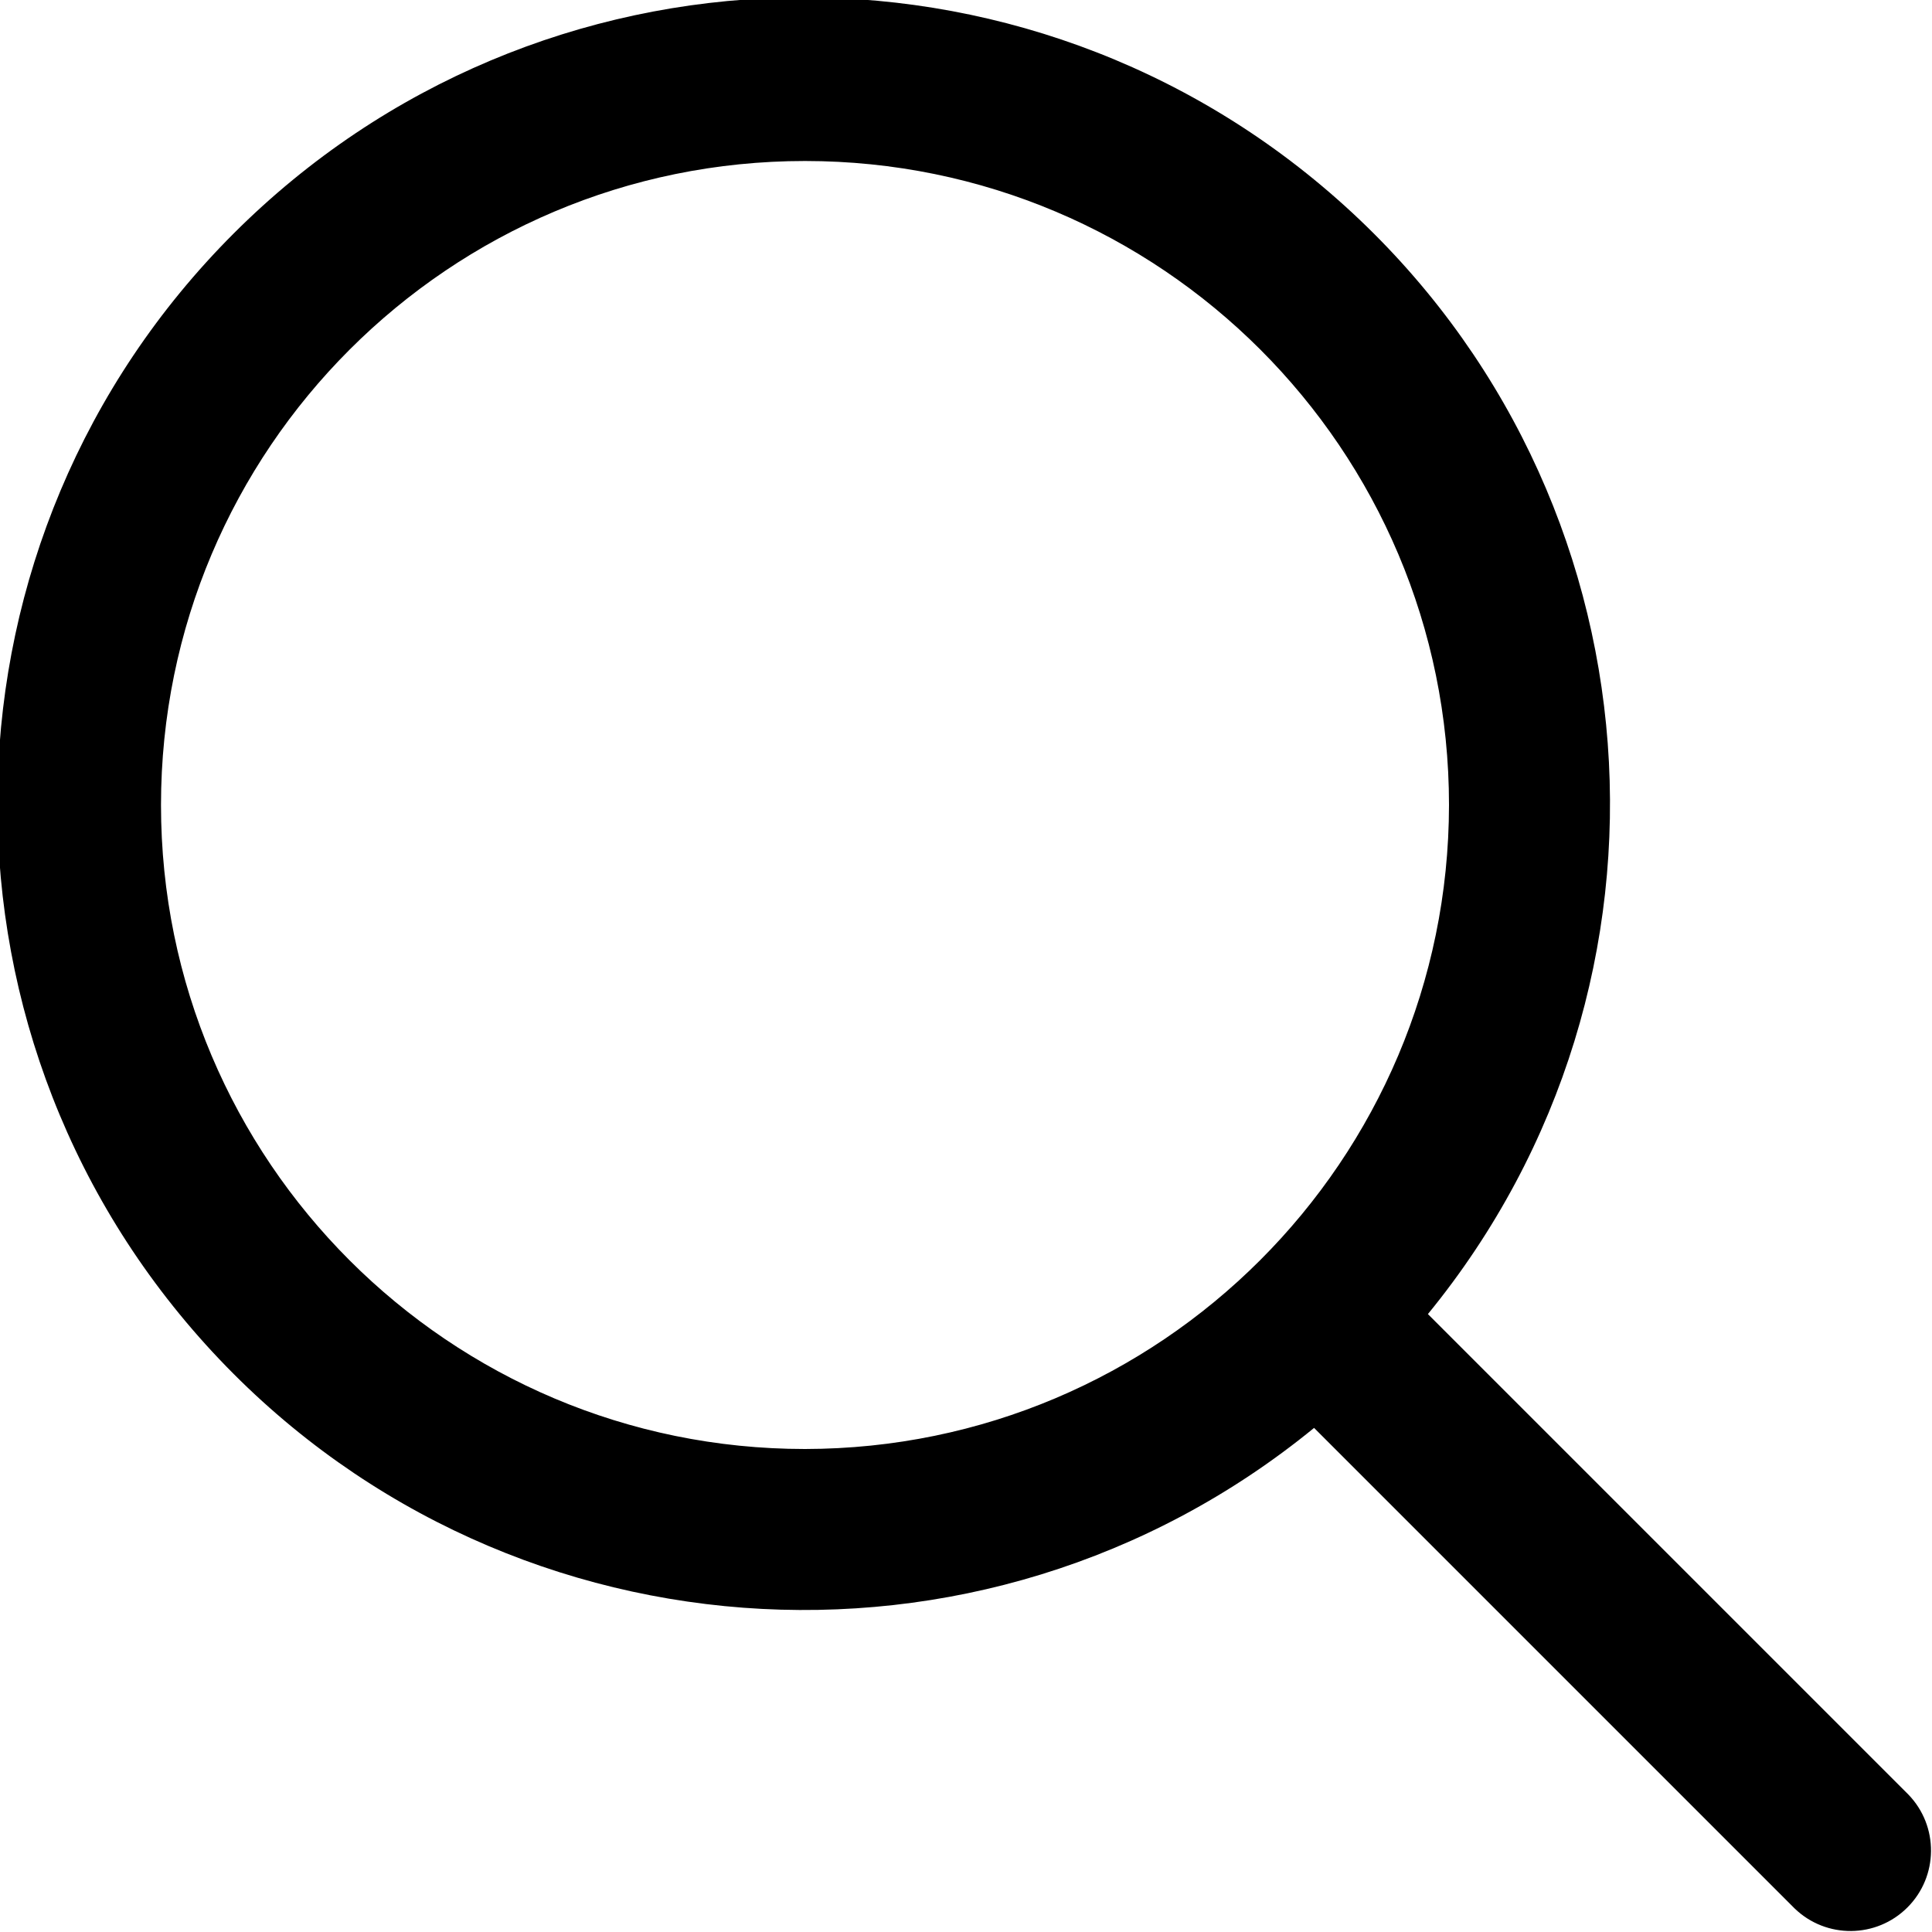
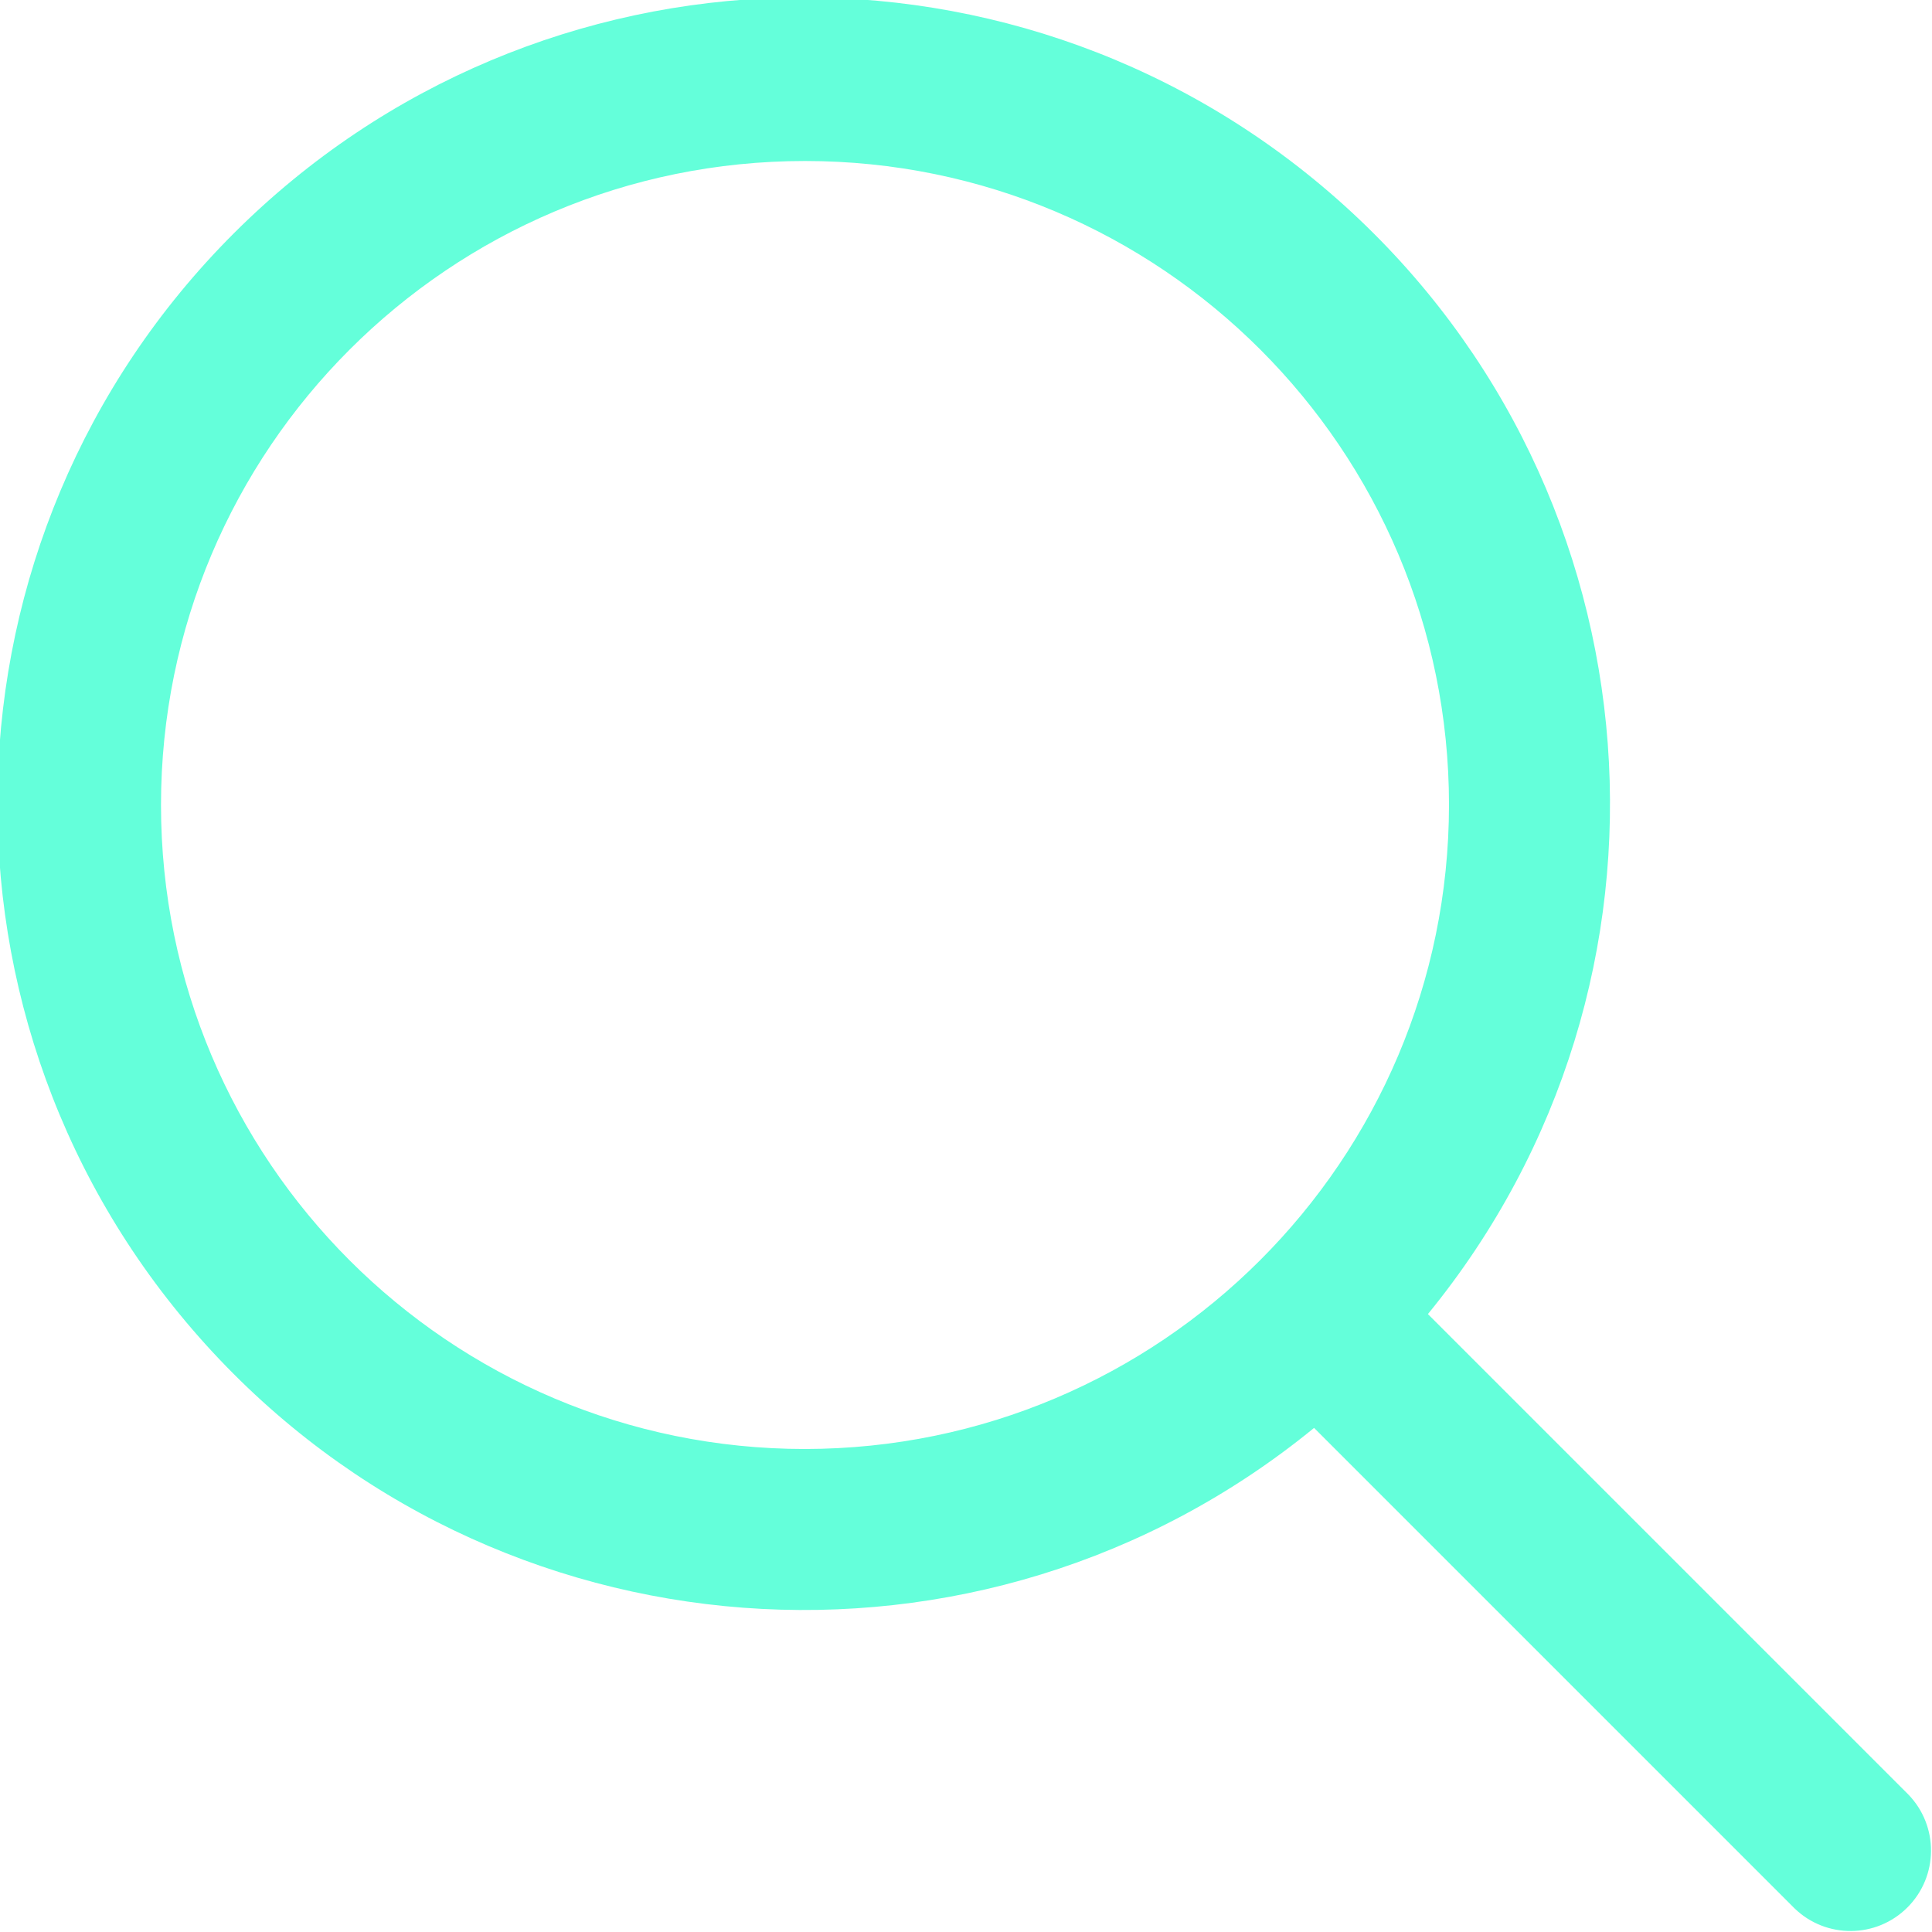
<svg xmlns="http://www.w3.org/2000/svg" id="Outline" viewBox="0 0 24 24" width="512" height="512">
-   <path d="M23.707,22.293l-5.969-5.969a10.016,10.016,0,1,0-1.414,1.414l5.969,5.969a1,1,0,0,0,1.414-1.414ZM10,18a8,8,0,1,1,8-8A8.009,8.009,0,0,1,10,18Z" />
+   <g fill="#64ffda">
+     <path d="M23.707,22.293l-5.969-5.969a10.016,10.016,0,1,0-1.414,1.414l5.969,5.969a1,1,0,0,0,1.414-1.414ZM10,18a8,8,0,1,1,8-8A8.009,8.009,0,0,1,10,18Z" />
+   </g>
</svg>
